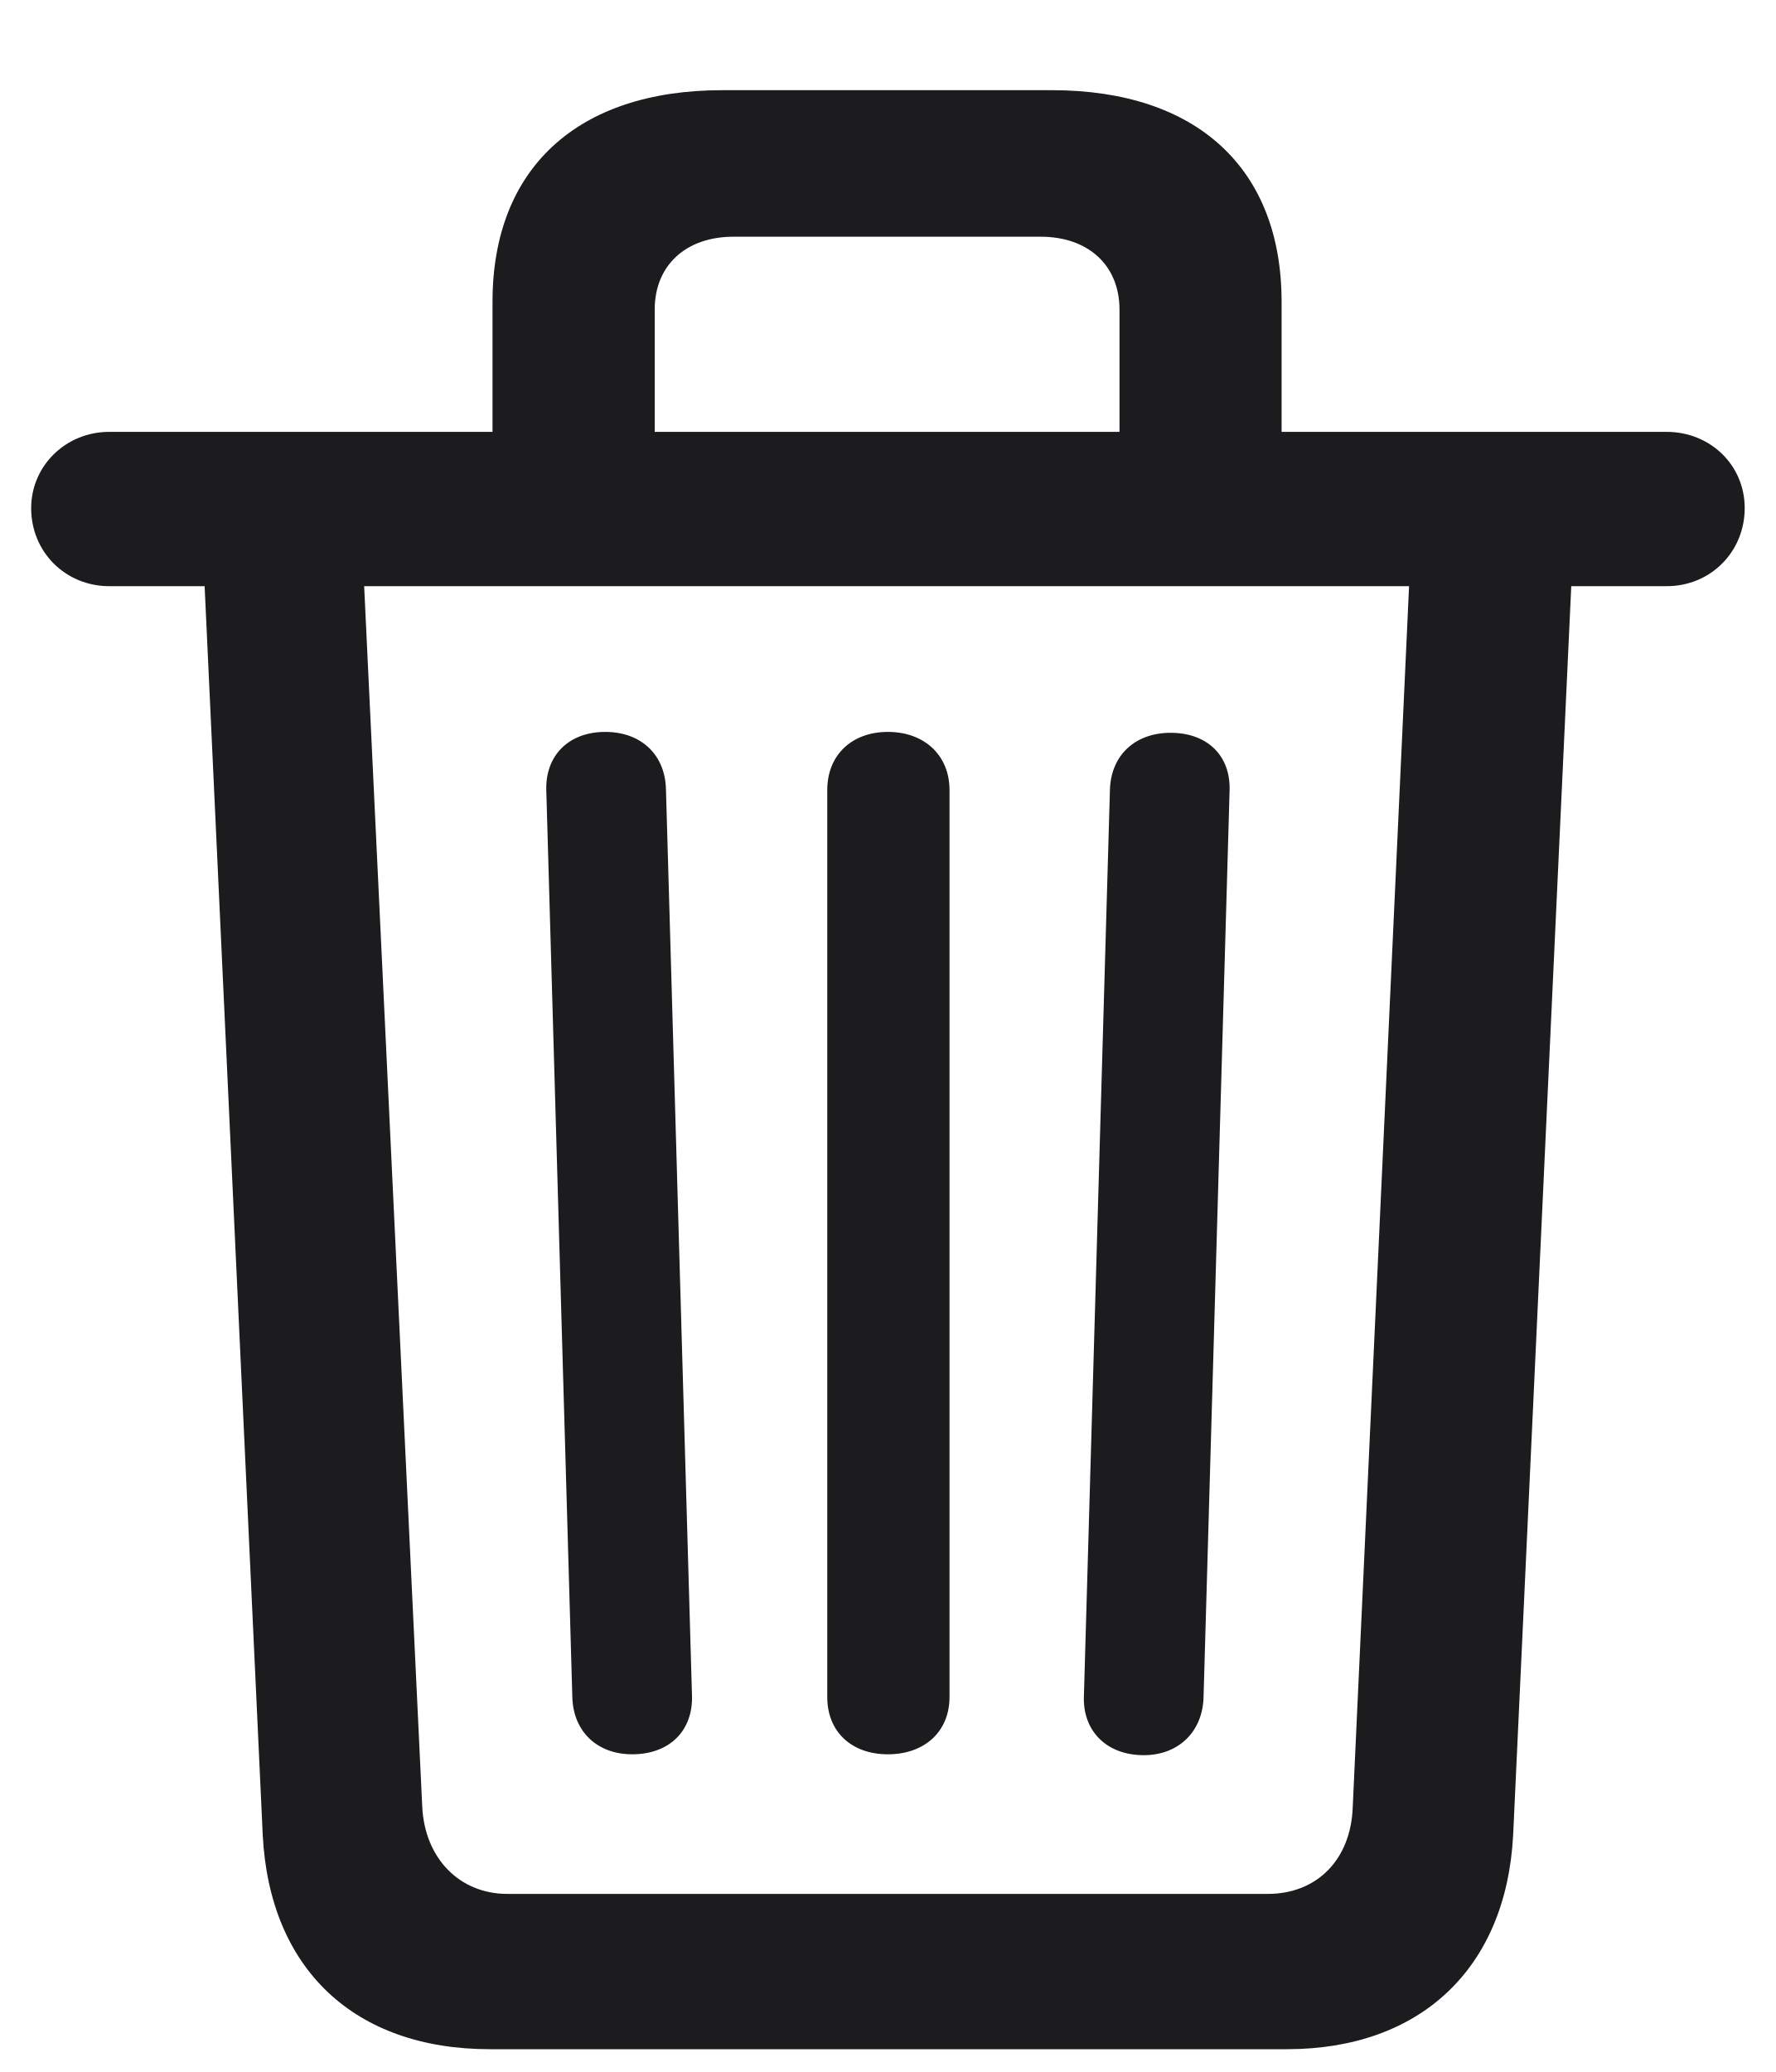
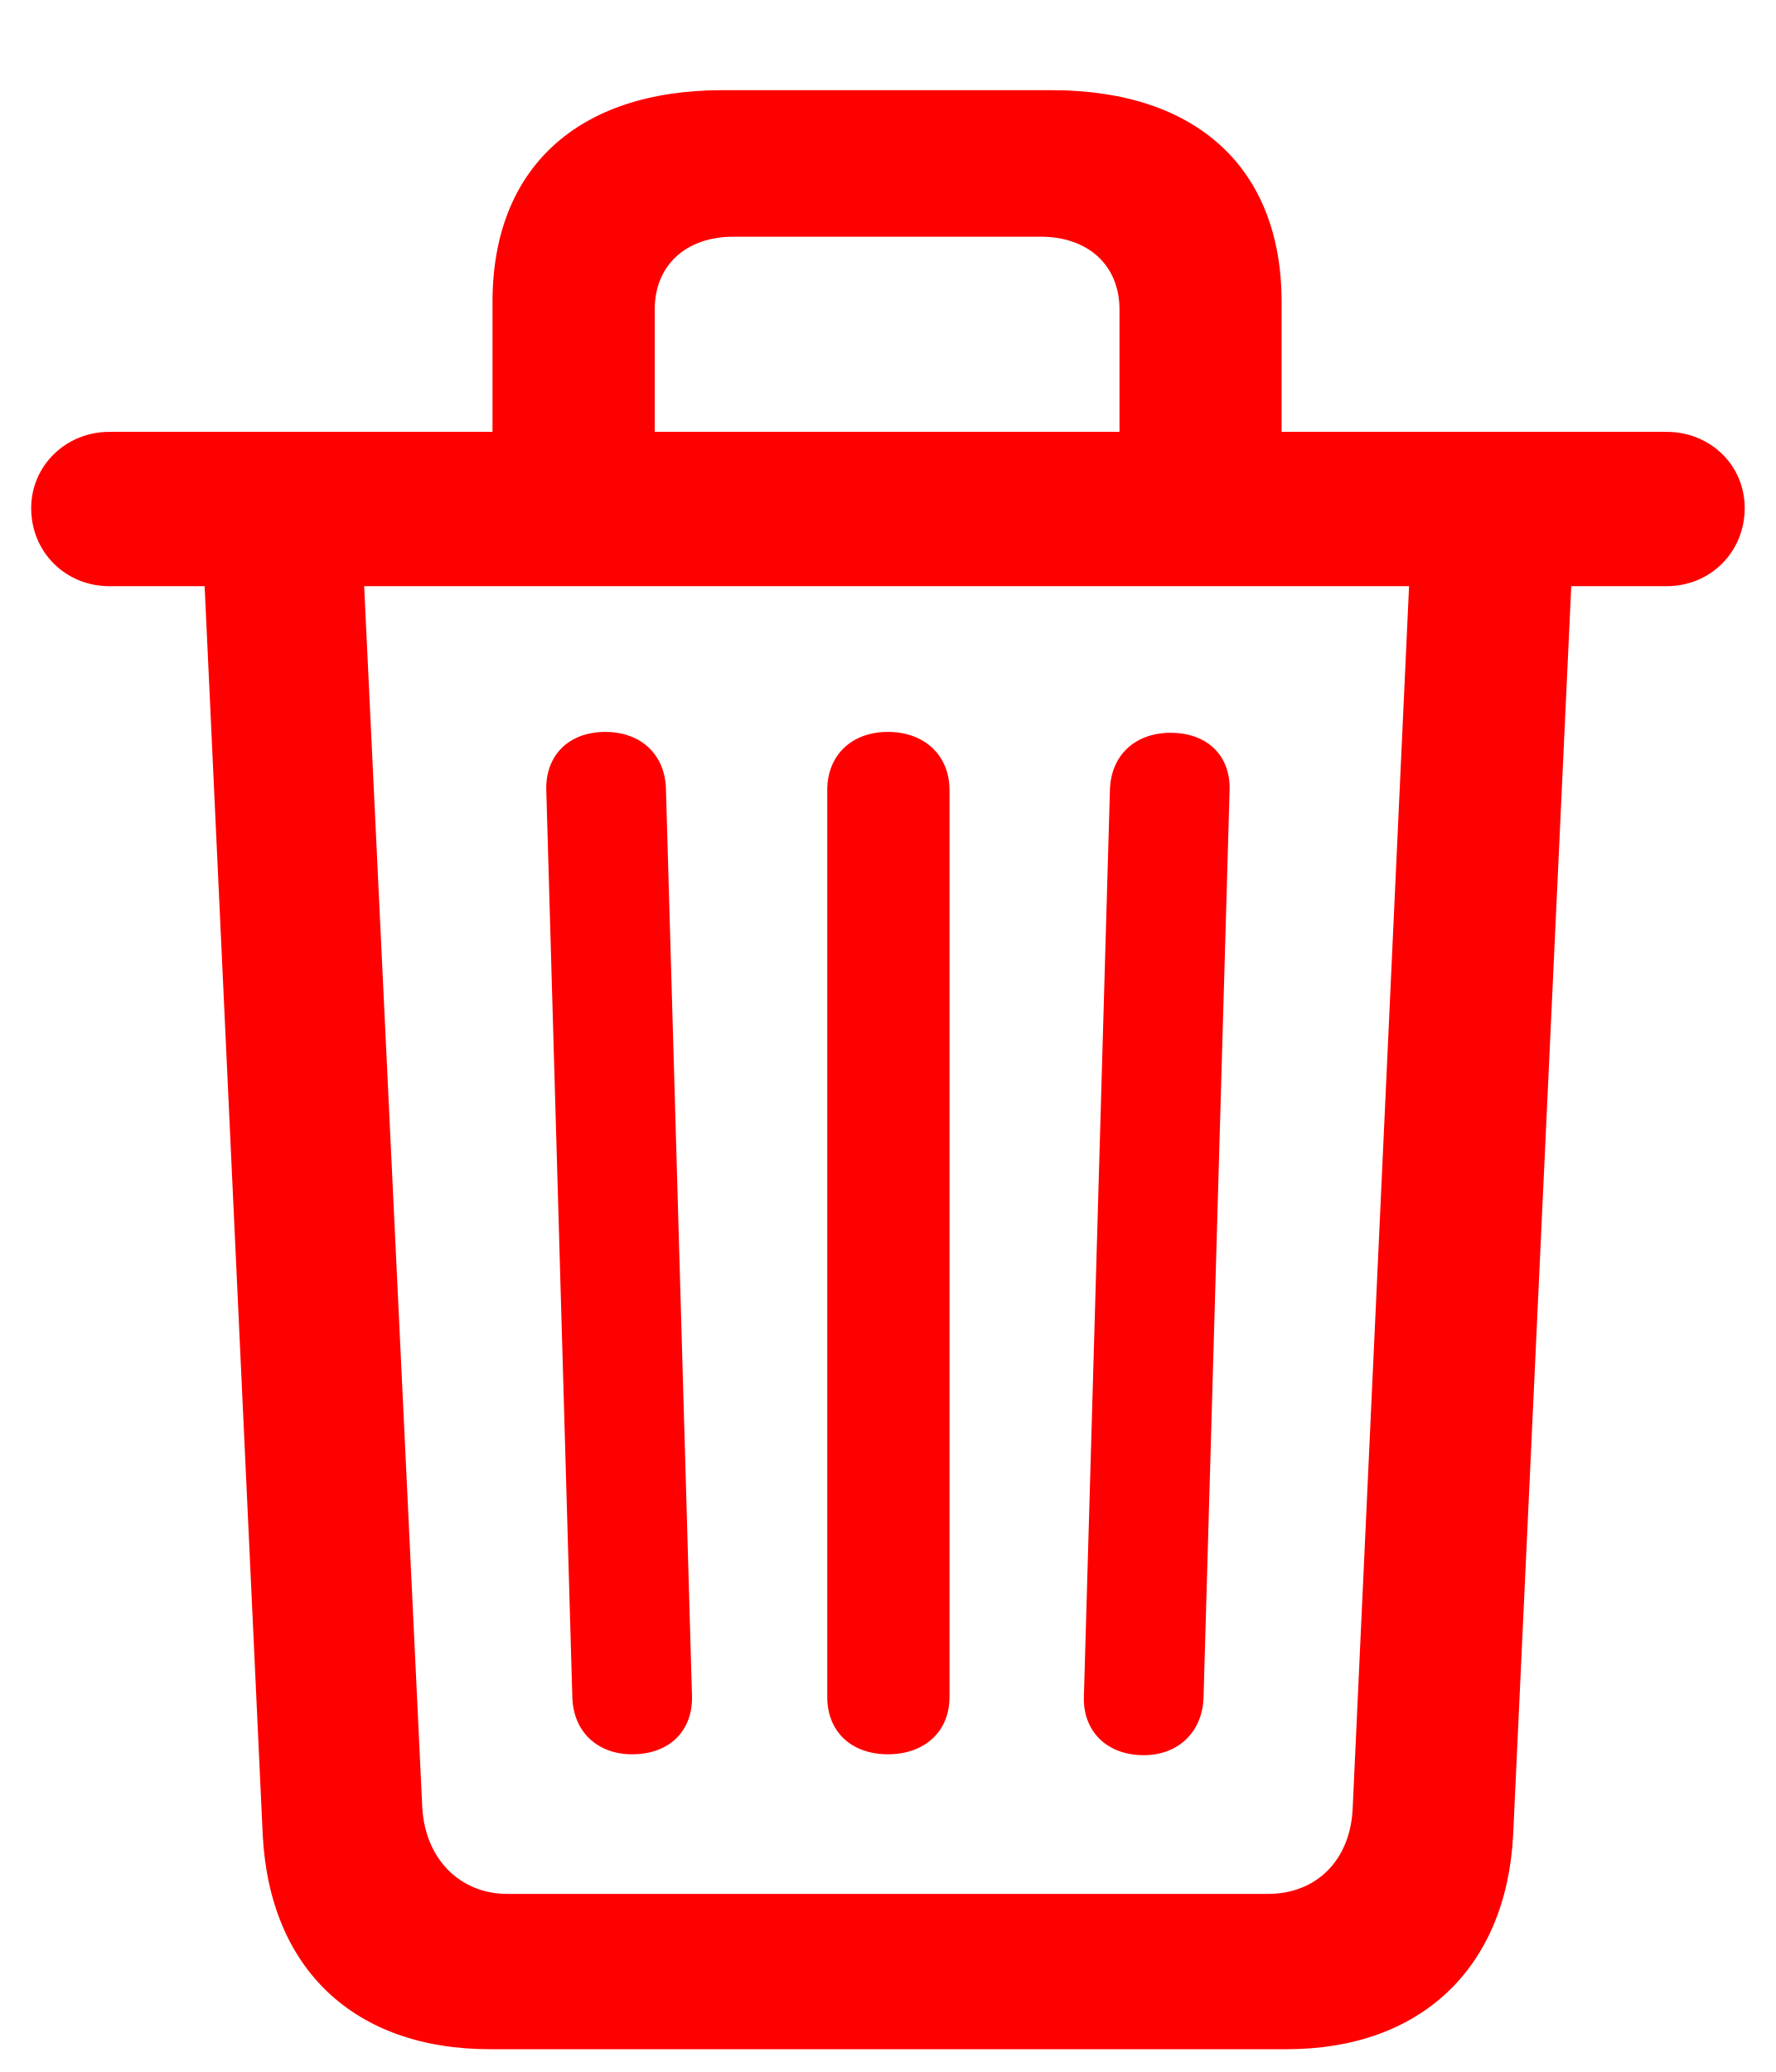
<svg xmlns="http://www.w3.org/2000/svg" width="18" height="21" viewBox="0 0 18 21" fill="none">
-   <path d="M4.966 20.769H13.043C14.396 20.769 15.267 19.951 15.337 18.598L15.926 5.941H16.893C17.341 5.941 17.684 5.59 17.684 5.15C17.684 4.711 17.332 4.377 16.893 4.377H12.99V3.059C12.99 1.705 12.129 0.914 10.661 0.914H7.321C5.854 0.914 4.992 1.705 4.992 3.059V4.377H1.107C0.668 4.377 0.316 4.72 0.316 5.15C0.316 5.599 0.668 5.941 1.107 5.941H2.074L2.663 18.598C2.733 19.96 3.595 20.769 4.966 20.769ZM6.636 3.138C6.636 2.689 6.952 2.399 7.436 2.399H10.547C11.03 2.399 11.347 2.689 11.347 3.138V4.377H6.636V3.138ZM5.142 19.195C4.658 19.195 4.307 18.835 4.28 18.316L3.691 5.941H14.282L13.711 18.316C13.693 18.844 13.351 19.195 12.85 19.195H5.142ZM6.407 17.78C6.785 17.78 7.022 17.543 7.014 17.191L6.75 7.998C6.741 7.646 6.495 7.418 6.135 7.418C5.766 7.418 5.528 7.655 5.537 8.007L5.801 17.2C5.81 17.552 6.056 17.78 6.407 17.78ZM9 17.78C9.369 17.78 9.624 17.552 9.624 17.2V8.007C9.624 7.655 9.369 7.418 9 7.418C8.631 7.418 8.385 7.655 8.385 8.007V17.2C8.385 17.552 8.631 17.78 9 17.78ZM11.593 17.789C11.944 17.789 12.19 17.552 12.199 17.2L12.463 8.007C12.472 7.655 12.234 7.427 11.865 7.427C11.505 7.427 11.259 7.655 11.25 8.007L10.986 17.2C10.977 17.543 11.215 17.789 11.593 17.789Z" fill="#1C1C1E" />
+   <path d="M4.966 20.769H13.043C14.396 20.769 15.267 19.951 15.337 18.598L15.926 5.941H16.893C17.341 5.941 17.684 5.59 17.684 5.15C17.684 4.711 17.332 4.377 16.893 4.377H12.99V3.059C12.99 1.705 12.129 0.914 10.661 0.914H7.321C5.854 0.914 4.992 1.705 4.992 3.059V4.377H1.107C0.668 4.377 0.316 4.72 0.316 5.15C0.316 5.599 0.668 5.941 1.107 5.941H2.074L2.663 18.598C2.733 19.96 3.595 20.769 4.966 20.769ZM6.636 3.138C6.636 2.689 6.952 2.399 7.436 2.399H10.547C11.03 2.399 11.347 2.689 11.347 3.138V4.377H6.636V3.138ZM5.142 19.195C4.658 19.195 4.307 18.835 4.28 18.316L3.691 5.941H14.282L13.711 18.316C13.693 18.844 13.351 19.195 12.85 19.195H5.142ZM6.407 17.78C6.785 17.78 7.022 17.543 7.014 17.191L6.75 7.998C6.741 7.646 6.495 7.418 6.135 7.418C5.766 7.418 5.528 7.655 5.537 8.007L5.801 17.2C5.81 17.552 6.056 17.78 6.407 17.78ZM9 17.78C9.369 17.78 9.624 17.552 9.624 17.2V8.007C9.624 7.655 9.369 7.418 9 7.418C8.631 7.418 8.385 7.655 8.385 8.007V17.2C8.385 17.552 8.631 17.78 9 17.78ZM11.593 17.789C11.944 17.789 12.19 17.552 12.199 17.2L12.463 8.007C12.472 7.655 12.234 7.427 11.865 7.427C11.505 7.427 11.259 7.655 11.25 8.007L10.986 17.2C10.977 17.543 11.215 17.789 11.593 17.789Z" fill="red" />
</svg>
